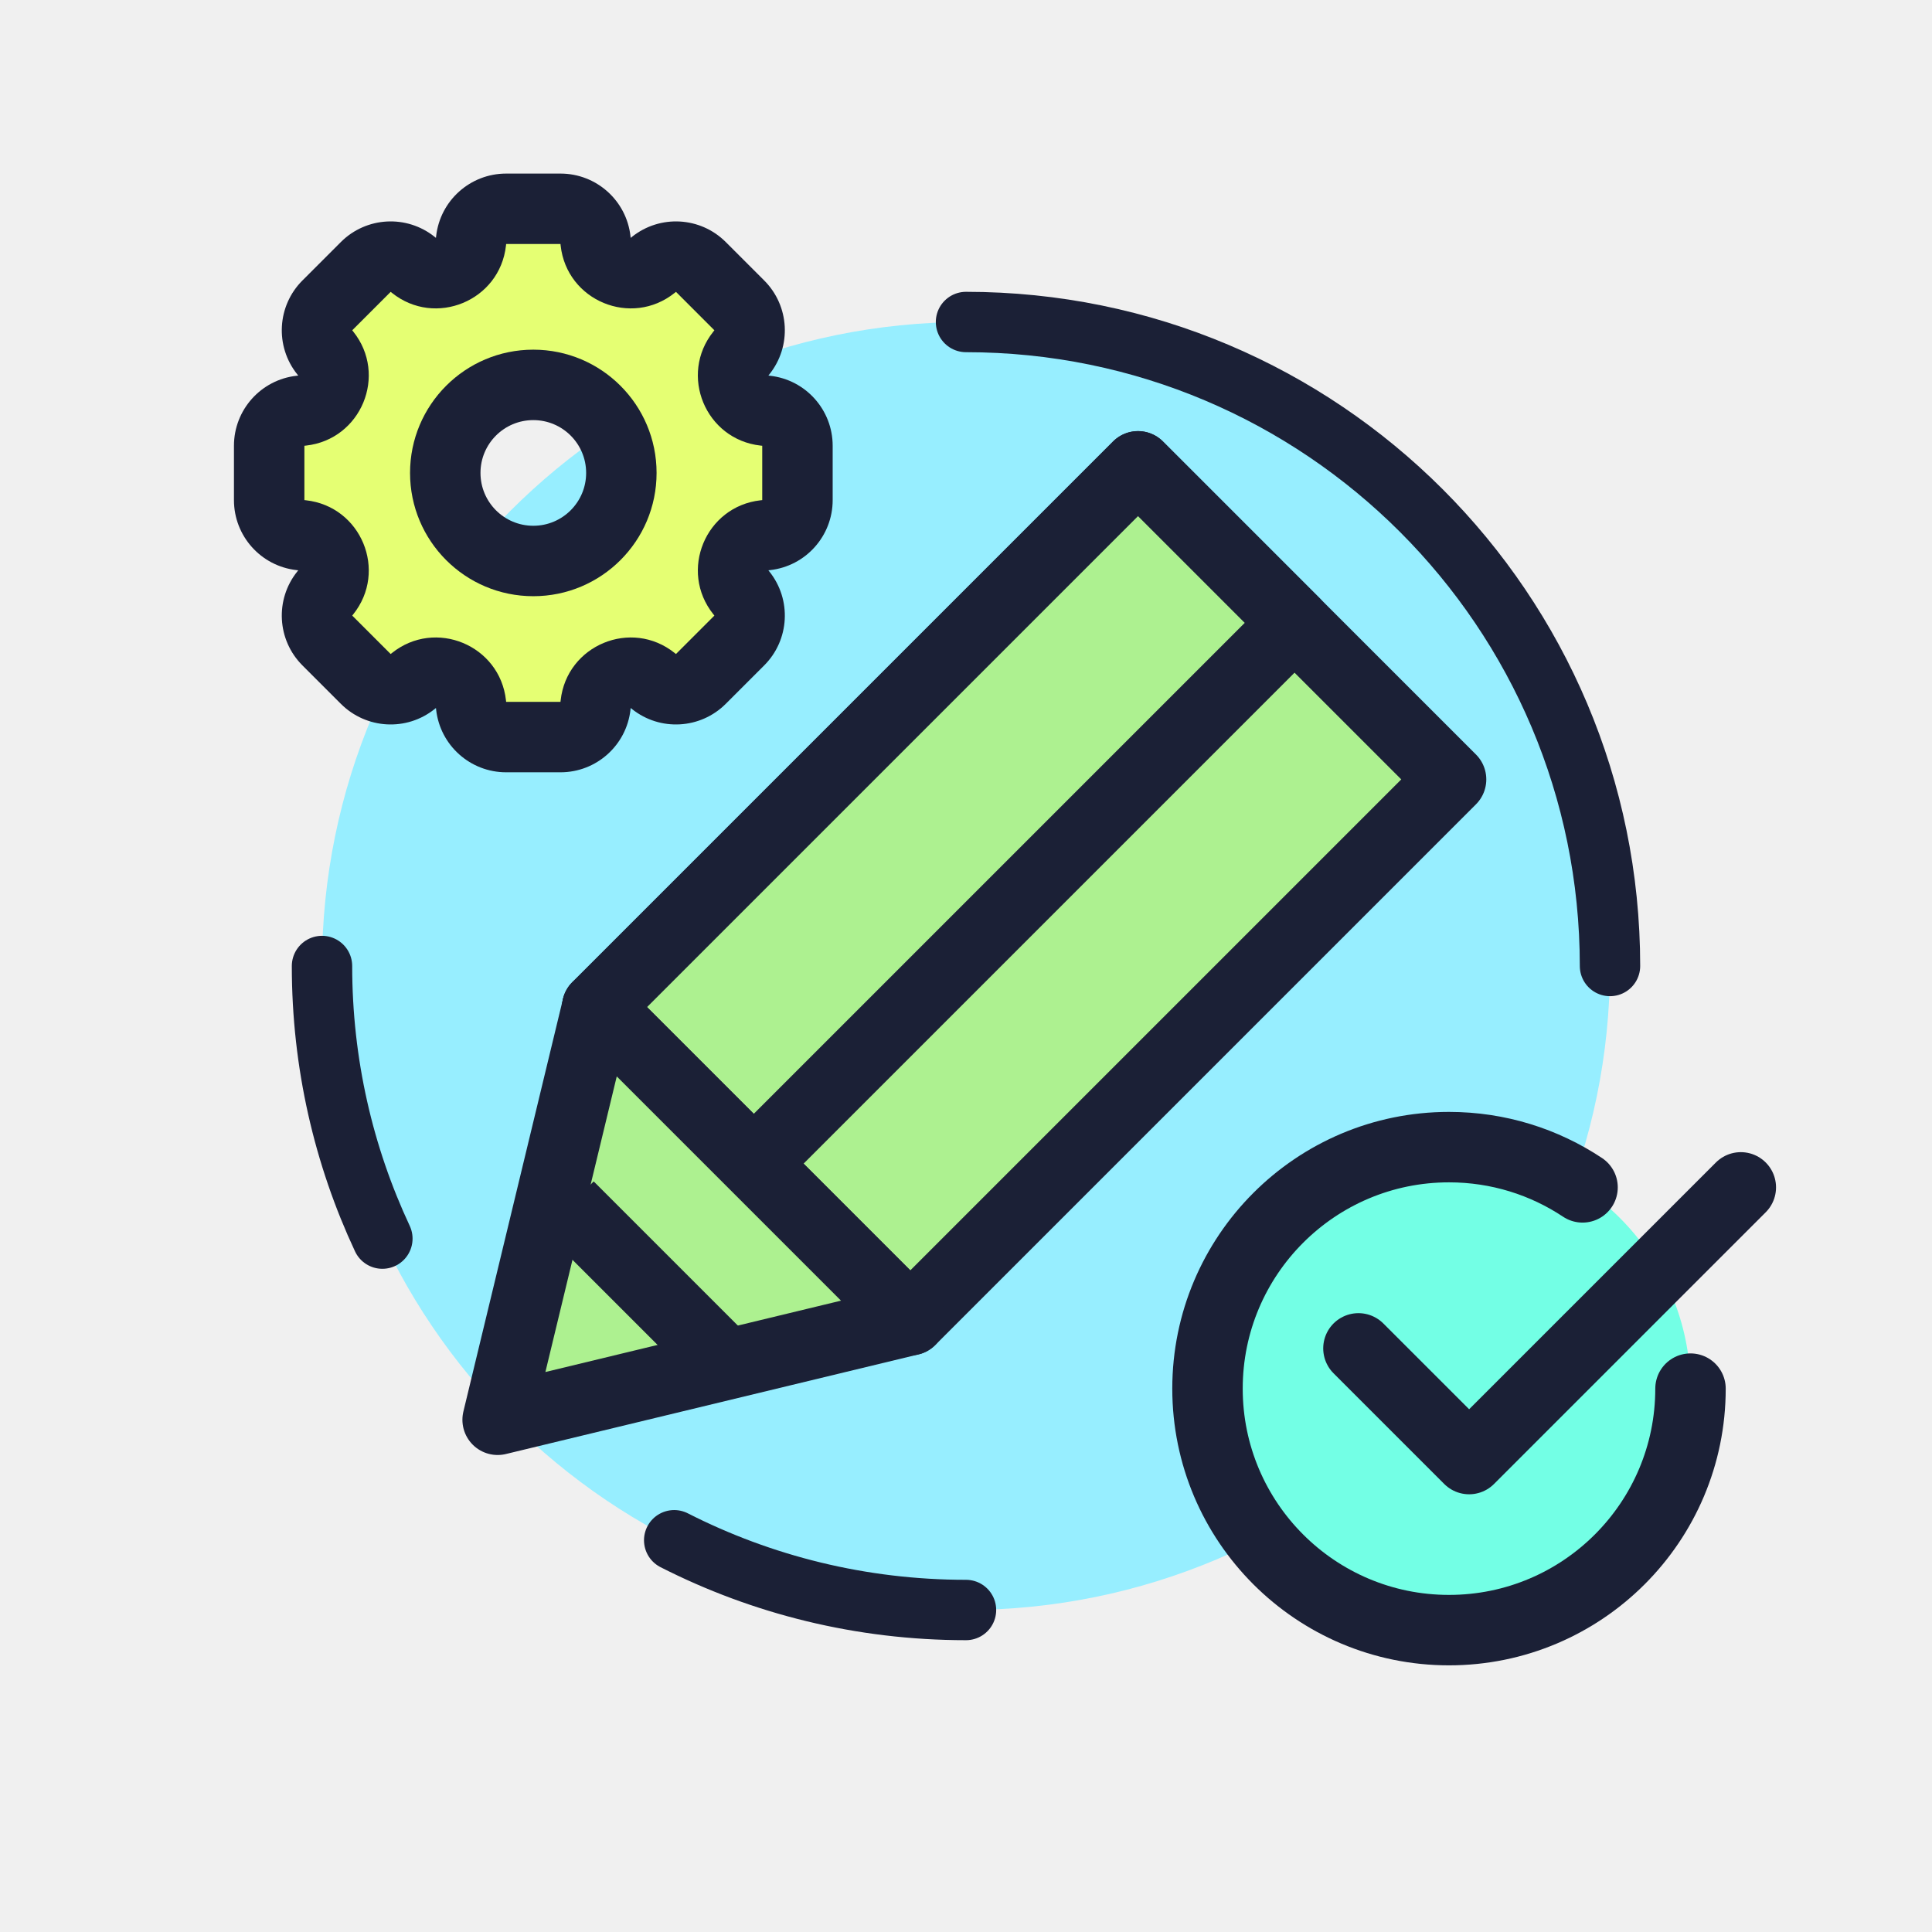
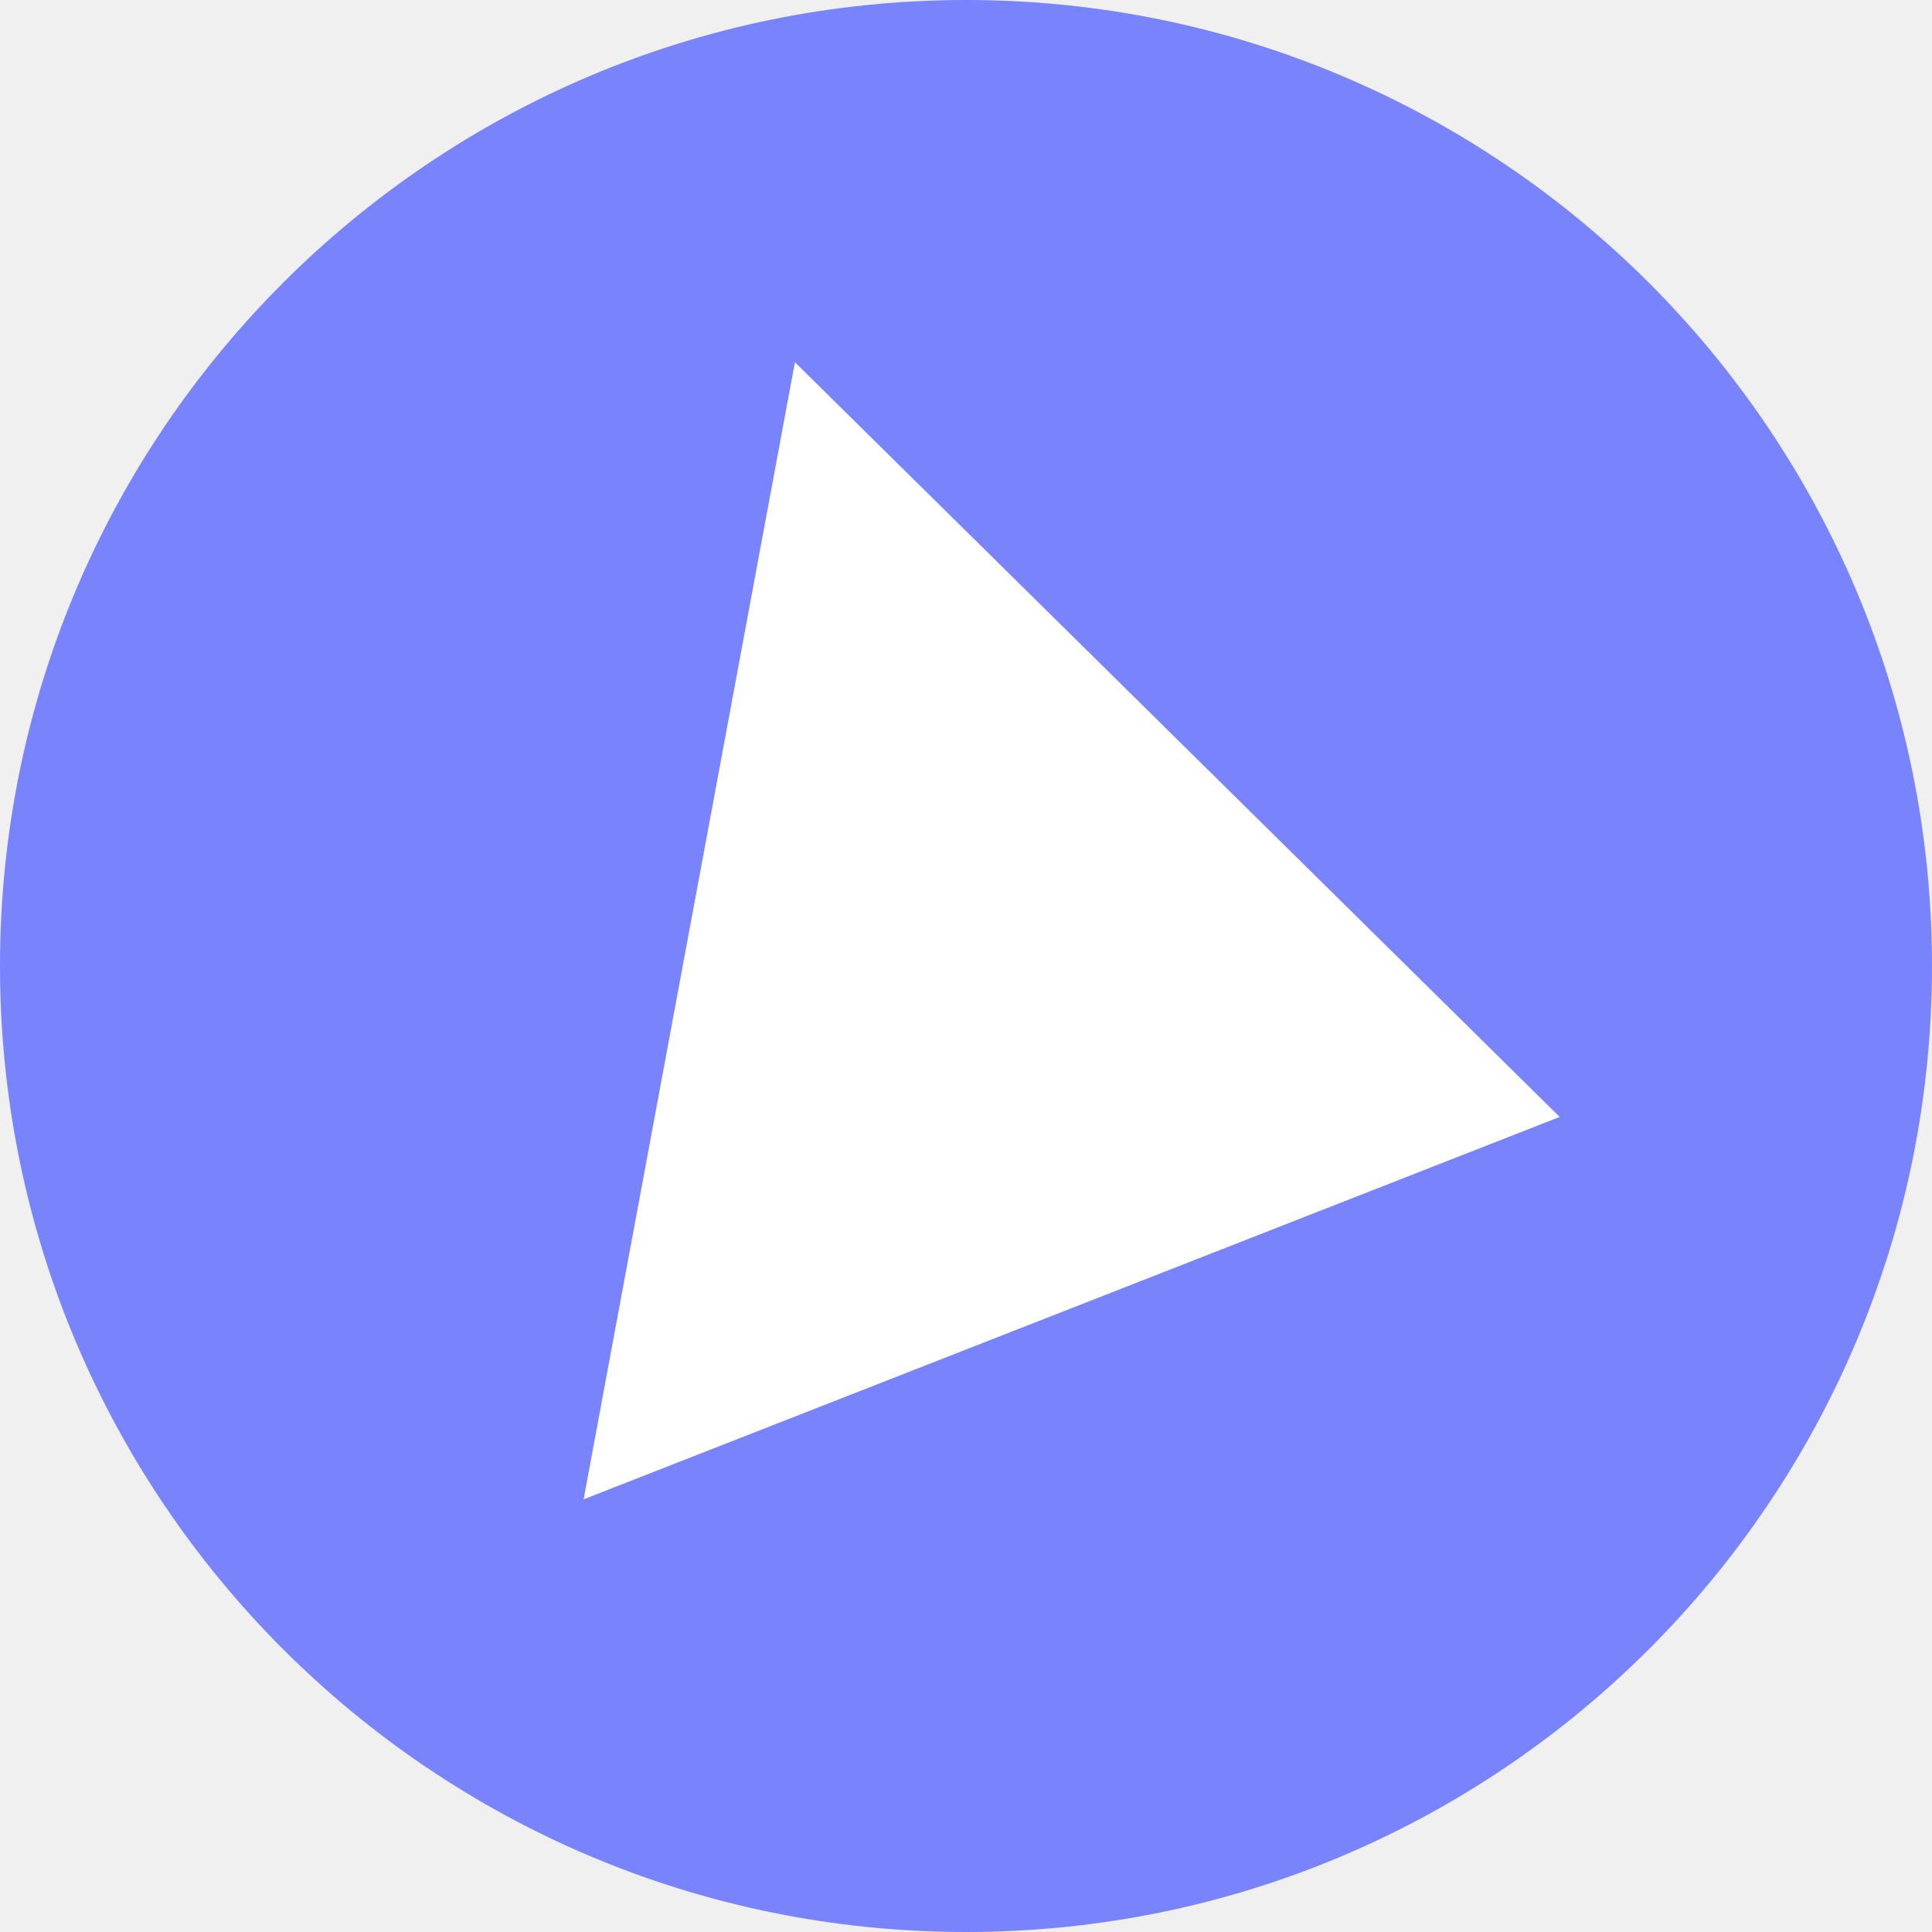
<svg xmlns="http://www.w3.org/2000/svg" width="96" height="96" viewBox="0 0 96 96" fill="none">
-   <circle cx="48" cy="48" r="32" fill="#97EEFF" />
-   <path d="M80 48C80 30.327 65.673 16 48 16M48 80C42.781 80 37.853 78.75 33.5 76.534M16 48C16 52.842 17.075 57.432 19 61.546" stroke="#1B2036" stroke-width="3" stroke-linecap="round" />
-   <path fill-rule="evenodd" clip-rule="evenodd" d="M26.5 36C33.404 36 39 30.404 39 23.5C39 16.596 33.404 11 26.5 11C19.596 11 14 16.596 14 23.5C14 30.404 19.596 36 26.5 36ZM26.5 29C29.538 29 32 26.538 32 23.5C32 20.462 29.538 18 26.5 18C23.462 18 21 20.462 21 23.5C21 26.538 23.462 29 26.5 29Z" fill="#E5FF73" />
-   <path fill-rule="evenodd" clip-rule="evenodd" d="M26.5 17.375C23.117 17.375 20.375 20.117 20.375 23.5C20.375 26.883 23.117 29.625 26.5 29.625C29.883 29.625 32.625 26.883 32.625 23.5C32.625 20.117 29.883 17.375 26.5 17.375ZM23.875 23.5C23.875 22.05 25.05 20.875 26.5 20.875C27.95 20.875 29.125 22.05 29.125 23.5C29.125 24.95 27.95 26.125 26.5 26.125C25.05 26.125 23.875 24.95 23.875 23.5Z" fill="#1B2036" />
-   <path fill-rule="evenodd" clip-rule="evenodd" d="M25.15 8.625C23.366 8.625 21.868 9.966 21.671 11.739L21.662 11.82L21.598 11.769C20.205 10.655 18.198 10.766 16.937 12.027L15.027 13.937C13.766 15.198 13.655 17.205 14.769 18.598L14.82 18.662L14.739 18.671C12.966 18.868 11.625 20.366 11.625 22.15V24.85C11.625 26.634 12.966 28.132 14.739 28.329L14.82 28.338L14.769 28.402C13.655 29.795 13.766 31.802 15.027 33.063L16.937 34.973C18.198 36.234 20.206 36.345 21.598 35.231L21.662 35.18L21.671 35.261C21.868 37.034 23.366 38.375 25.15 38.375H27.85C29.634 38.375 31.132 37.034 31.329 35.261L31.338 35.18L31.402 35.231C32.794 36.345 34.802 36.234 36.063 34.973L37.973 33.063C39.234 31.802 39.345 29.795 38.231 28.402L38.18 28.338L38.261 28.329C40.034 28.132 41.375 26.634 41.375 24.85V22.15C41.375 20.366 40.034 18.868 38.261 18.671L38.18 18.662L38.231 18.598C39.345 17.205 39.234 15.198 37.973 13.937L36.063 12.027C34.802 10.766 32.795 10.655 31.402 11.769L31.338 11.82L31.329 11.739C31.132 9.966 29.634 8.625 27.85 8.625H25.15ZM19.412 32.498L17.502 30.588L17.553 30.524C19.276 28.371 17.948 25.164 15.207 24.859L15.125 24.85L15.125 22.15L15.207 22.141C17.947 21.836 19.276 18.629 17.553 16.476L17.502 16.412L19.412 14.502L19.476 14.553C21.629 16.276 24.836 14.947 25.141 12.207L25.15 12.125H27.85L27.859 12.207C28.164 14.947 31.371 16.276 33.524 14.553L33.589 14.502L35.498 16.412L35.447 16.476C33.724 18.629 35.053 21.836 37.793 22.141L37.875 22.15V24.85L37.793 24.859C35.053 25.164 33.724 28.371 35.447 30.524L35.498 30.588L33.588 32.498L33.524 32.447C31.371 30.724 28.164 32.053 27.859 34.794L27.85 34.875H25.15L25.141 34.794C24.836 32.053 21.629 30.724 19.476 32.447L19.412 32.498Z" fill="#1B2036" />
-   <rect x="56.547" y="23.172" width="22" height="38" transform="rotate(45 56.5471 23.1715)" fill="#ADF190" stroke="#1B2036" stroke-width="3.5" stroke-linejoin="round" />
-   <rect x="56.547" y="23.172" width="11" height="38" transform="rotate(45 56.5471 23.1715)" fill="#ADF190" stroke="#1B2036" stroke-width="3.5" stroke-linejoin="round" />
-   <path d="M29.677 50.042L45.233 65.598L24.727 70.548L29.677 50.042Z" fill="#ADF190" stroke="#1B2036" stroke-width="3.5" stroke-linejoin="round" />
-   <path d="M28.263 59.941L35.688 67.366" stroke="#1B2036" stroke-width="3.5" stroke-linejoin="round" />
-   <circle cx="72" cy="69" r="12" fill="#73FFE5" />
-   <path d="M84 69C84 75.627 78.627 81 72 81C65.373 81 60 75.627 60 69C60 62.373 65.373 57 72 57C74.454 57 76.735 57.736 78.636 59" stroke="#1B2036" stroke-width="3.5" stroke-linecap="round" stroke-linejoin="round" />
-   <path d="M67.5 67L73 72.5L86.5 59" stroke="#1B2036" stroke-width="3.5" stroke-linecap="round" stroke-linejoin="round" />
+   <path d="M0 48C0 21.49 21.49 0 48 0C74.51 0 96 21.49 96 48C96 74.51 74.51 96 48 96C21.49 96 0 74.51 0 48Z" fill="#7984FC" />
+   <path d="M29 74.5L39.5 18L77.5 55.5L29 74.5Z" fill="white" />
</svg>
